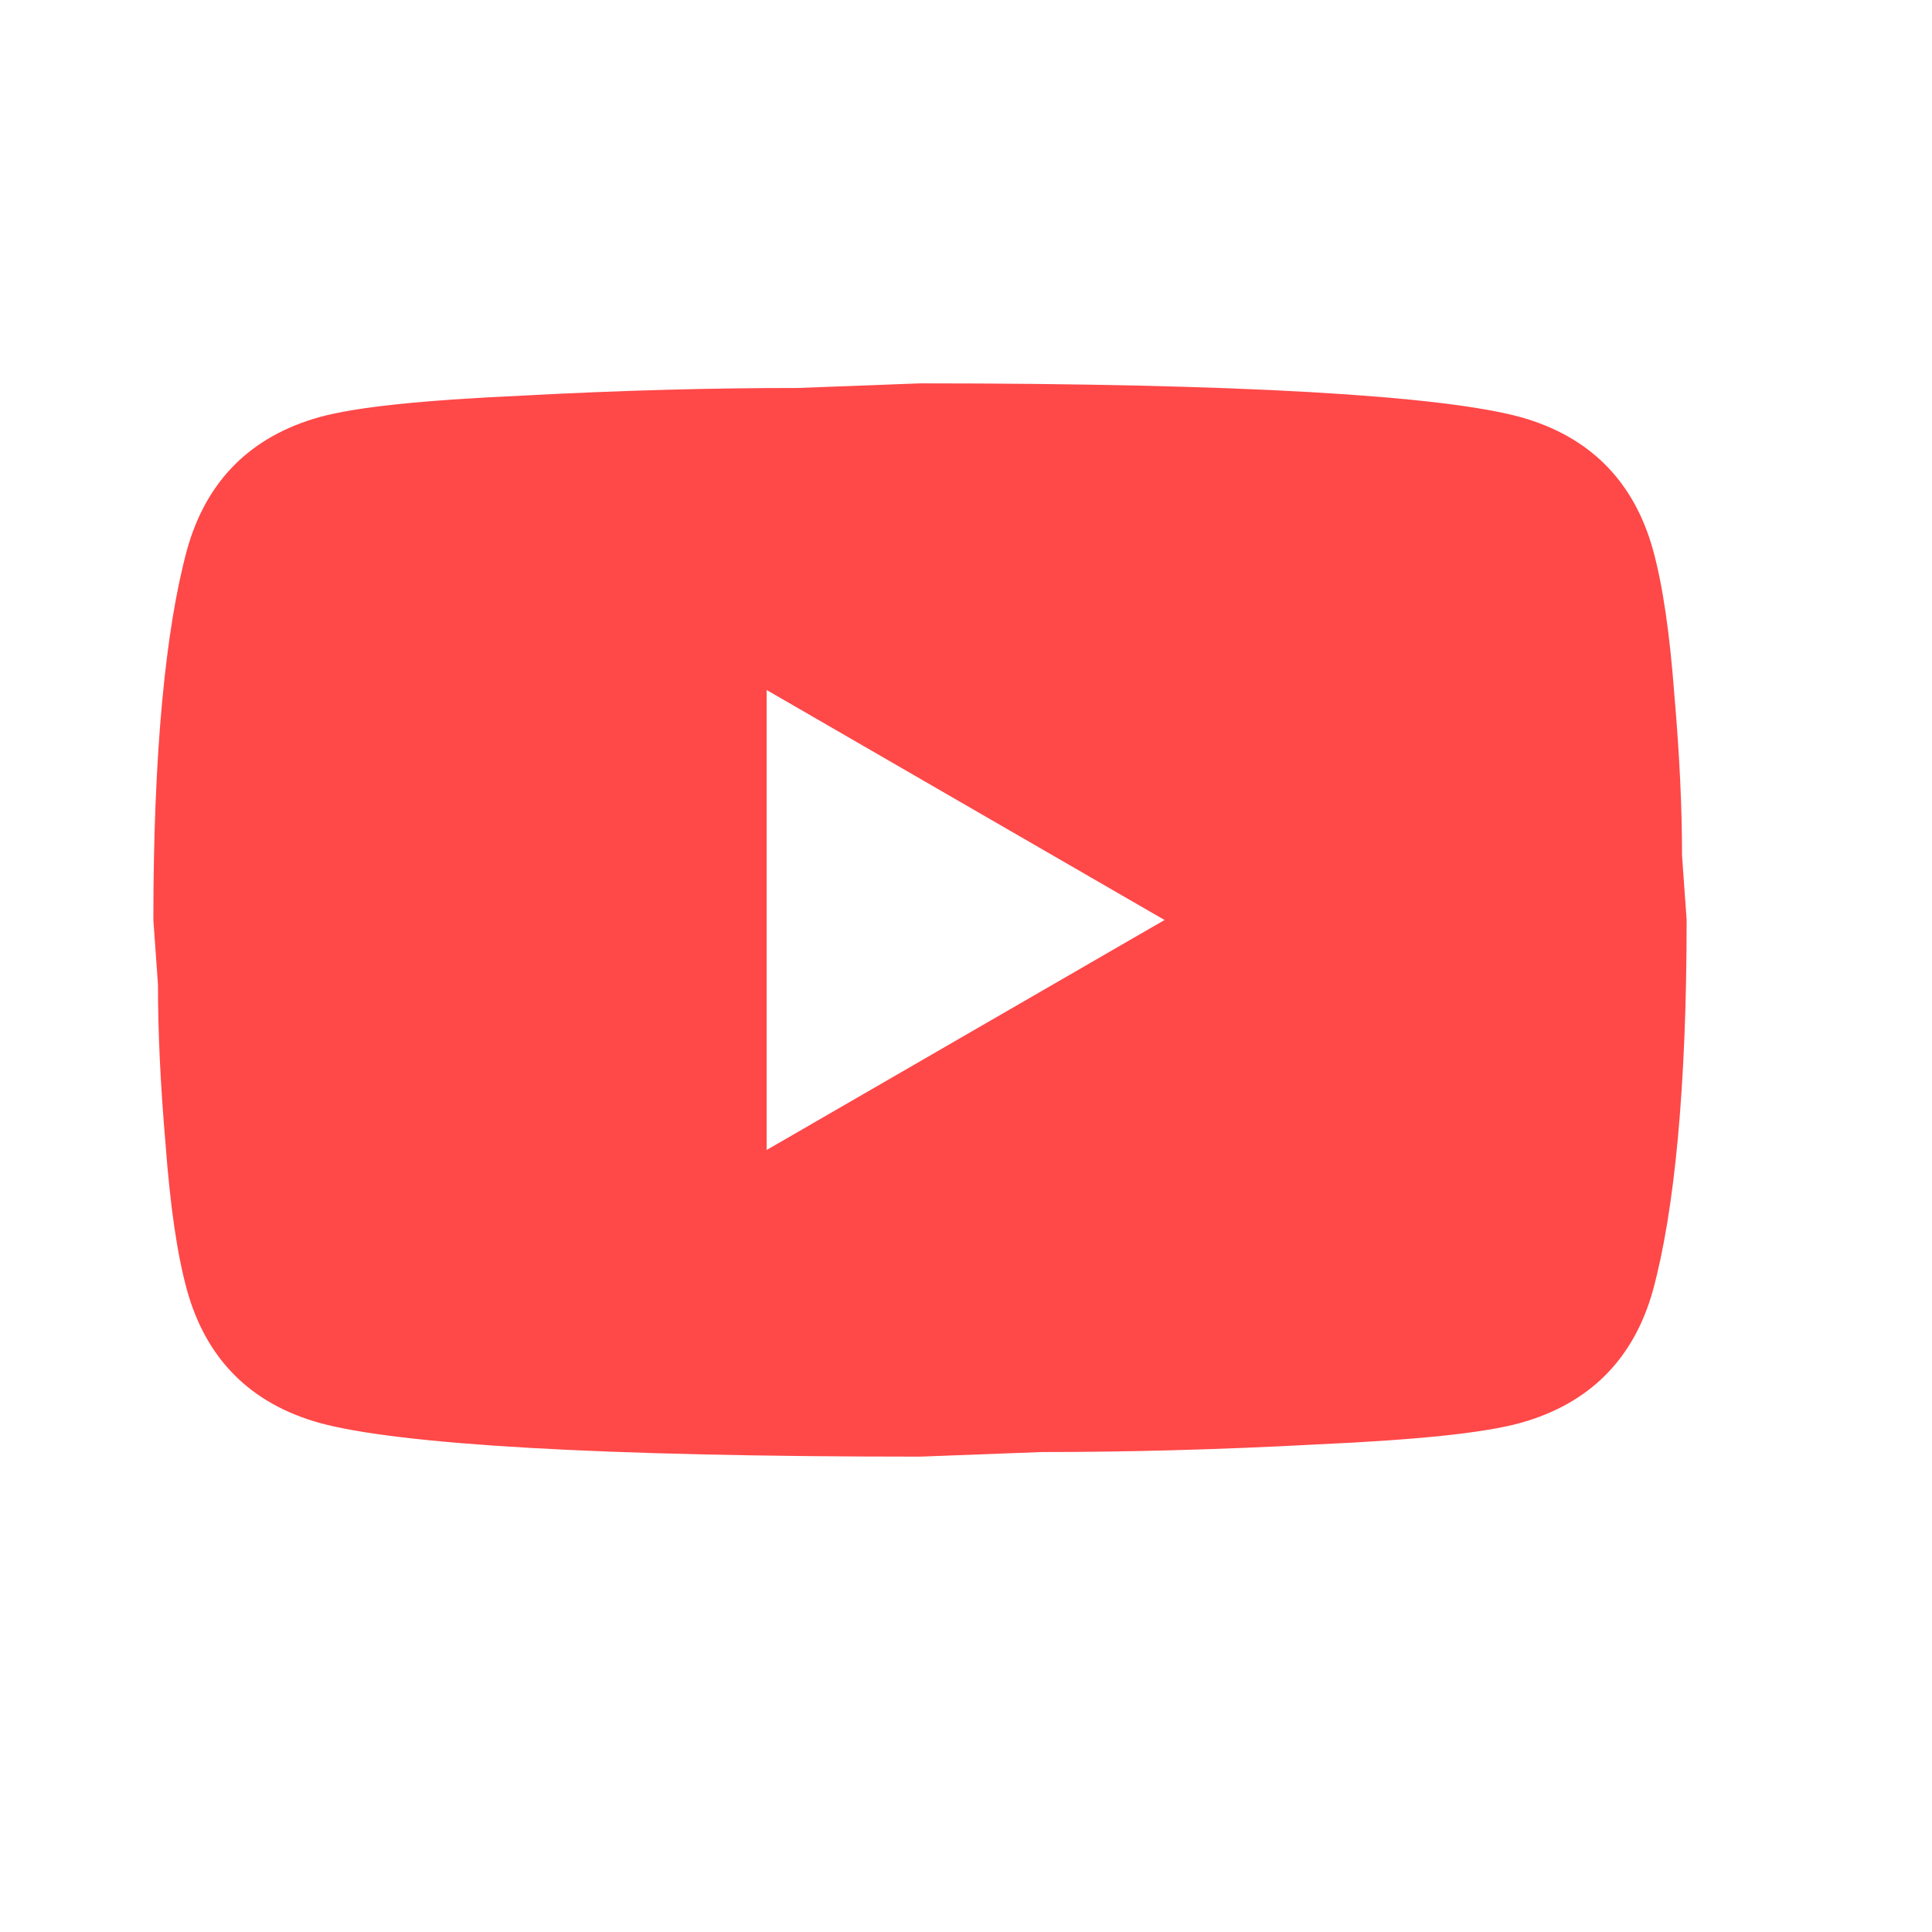
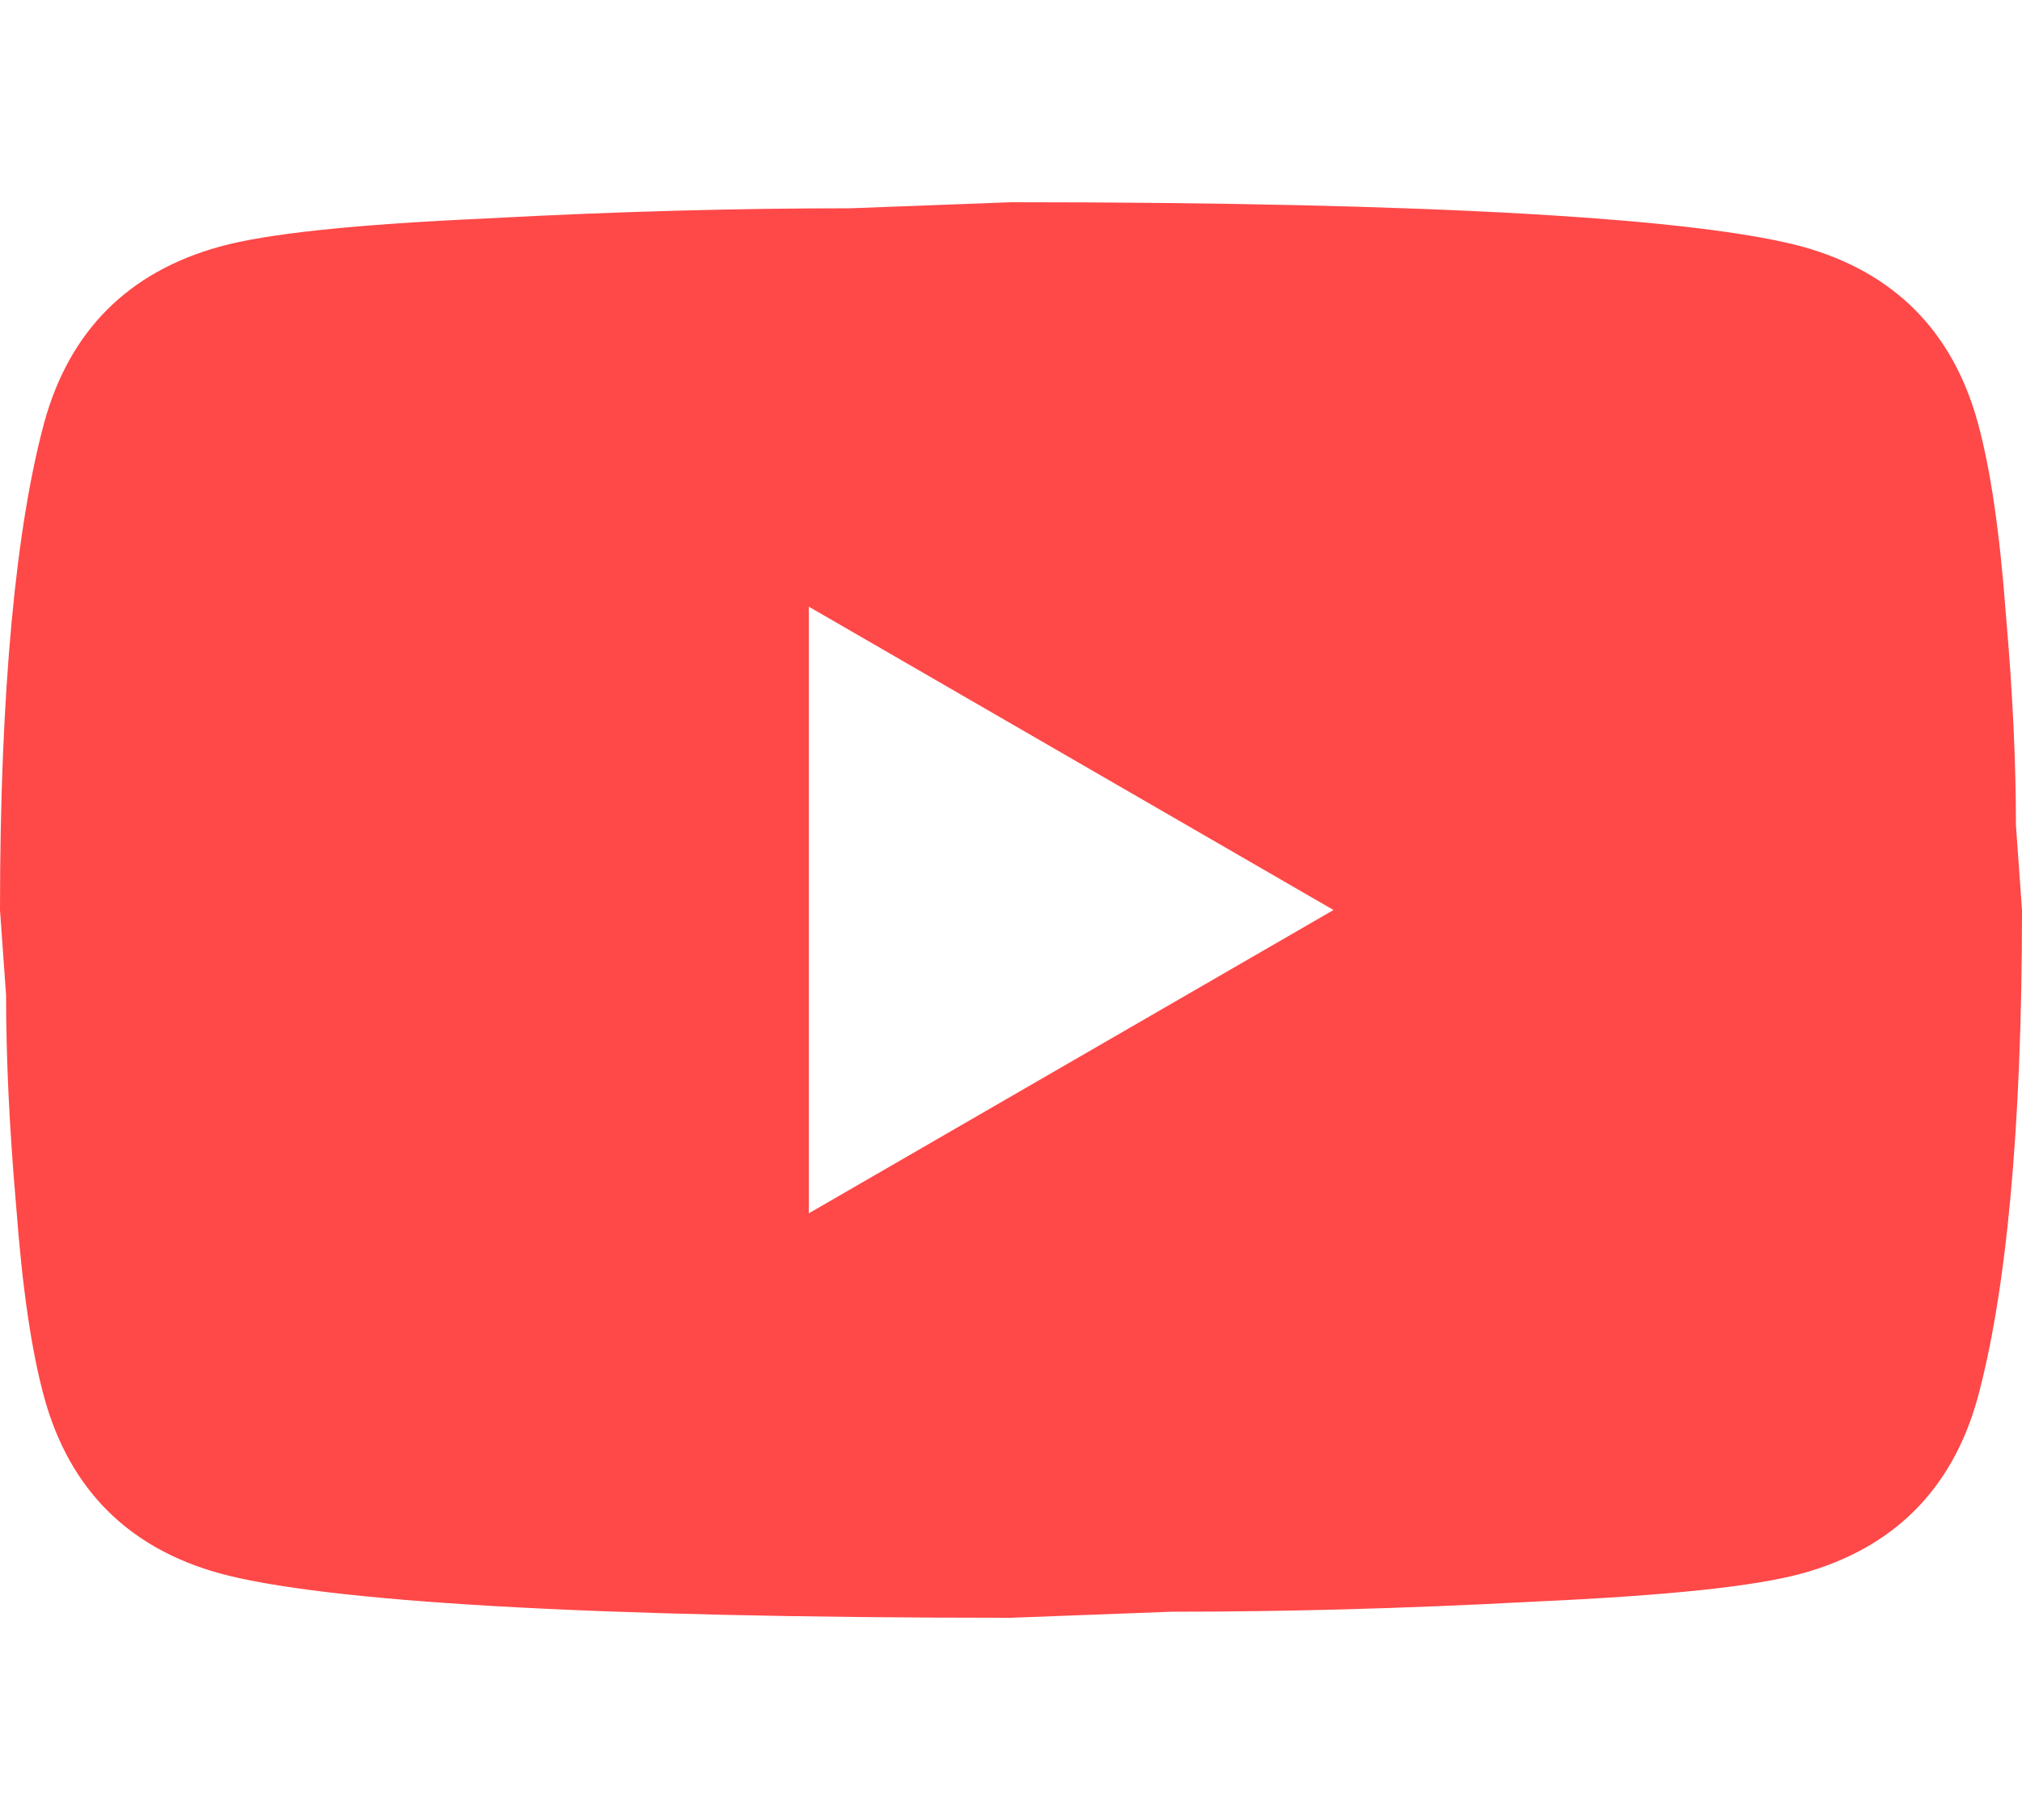
- <svg xmlns="http://www.w3.org/2000/svg" width="20" height="20" viewBox="0 0 21 21" fill="none">
-   <path d="M8.333 12.5L12.658 10L8.333 7.5V12.5ZM17.967 5.975C18.075 6.367 18.15 6.892 18.2 7.558C18.258 8.225 18.283 8.8 18.283 9.3L18.333 10C18.333 11.825 18.2 13.167 17.967 14.025C17.758 14.775 17.275 15.258 16.525 15.467C16.133 15.575 15.417 15.65 14.317 15.7C13.233 15.758 12.242 15.783 11.325 15.783L10 15.833C6.508 15.833 4.333 15.7 3.475 15.467C2.725 15.258 2.242 14.775 2.033 14.025C1.925 13.633 1.85 13.108 1.8 12.442C1.742 11.775 1.717 11.2 1.717 10.7L1.667 10C1.667 8.175 1.8 6.833 2.033 5.975C2.242 5.225 2.725 4.742 3.475 4.533C3.867 4.425 4.583 4.35 5.683 4.3C6.767 4.242 7.758 4.217 8.675 4.217L10 4.167C13.492 4.167 15.667 4.3 16.525 4.533C17.275 4.742 17.758 5.225 17.967 5.975Z" fill="#FF4848" />
+ <svg xmlns="http://www.w3.org/2000/svg" width="20" height="18" viewBox="0 0 20 18" fill="#FF4848">
+   <path d="M8 12L13.19 9L8 6V12ZM19.56 4.17C19.69 4.64 19.78 5.27 19.84 6.07C19.91 6.87 19.94 7.56 19.94 8.16L20 9C20 11.19 19.84 12.8 19.56 13.83C19.31 14.73 18.73 15.31 17.83 15.56C17.36 15.69 16.5 15.78 15.18 15.84C13.88 15.91 12.69 15.94 11.59 15.94L10 16C5.81 16 3.2 15.84 2.17 15.56C1.27 15.31 0.69 14.73 0.44 13.83C0.31 13.36 0.22 12.73 0.16 11.93C0.09 11.13 0.06 10.44 0.06 9.84L0 9C0 6.81 0.16 5.2 0.44 4.17C0.69 3.27 1.27 2.69 2.17 2.44C2.64 2.31 3.5 2.22 4.82 2.16C6.12 2.09 7.31 2.06 8.41 2.06L10 2C14.19 2 16.8 2.16 17.83 2.44C18.73 2.69 19.31 3.27 19.56 4.17Z" />
</svg>
